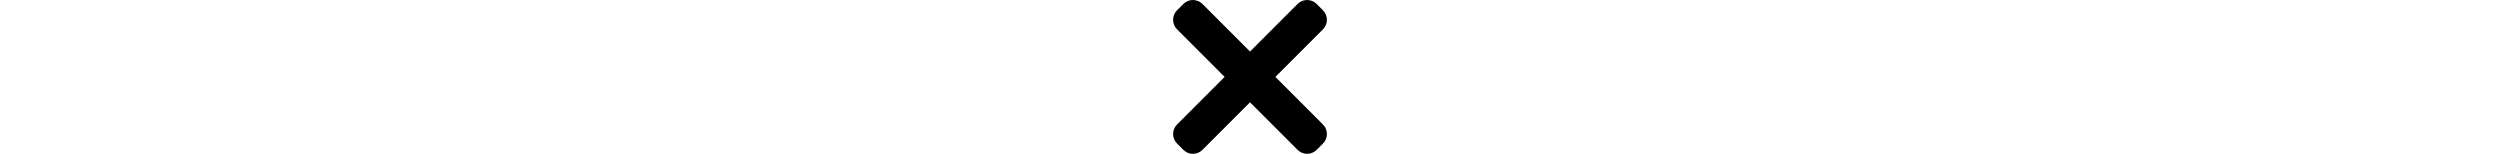
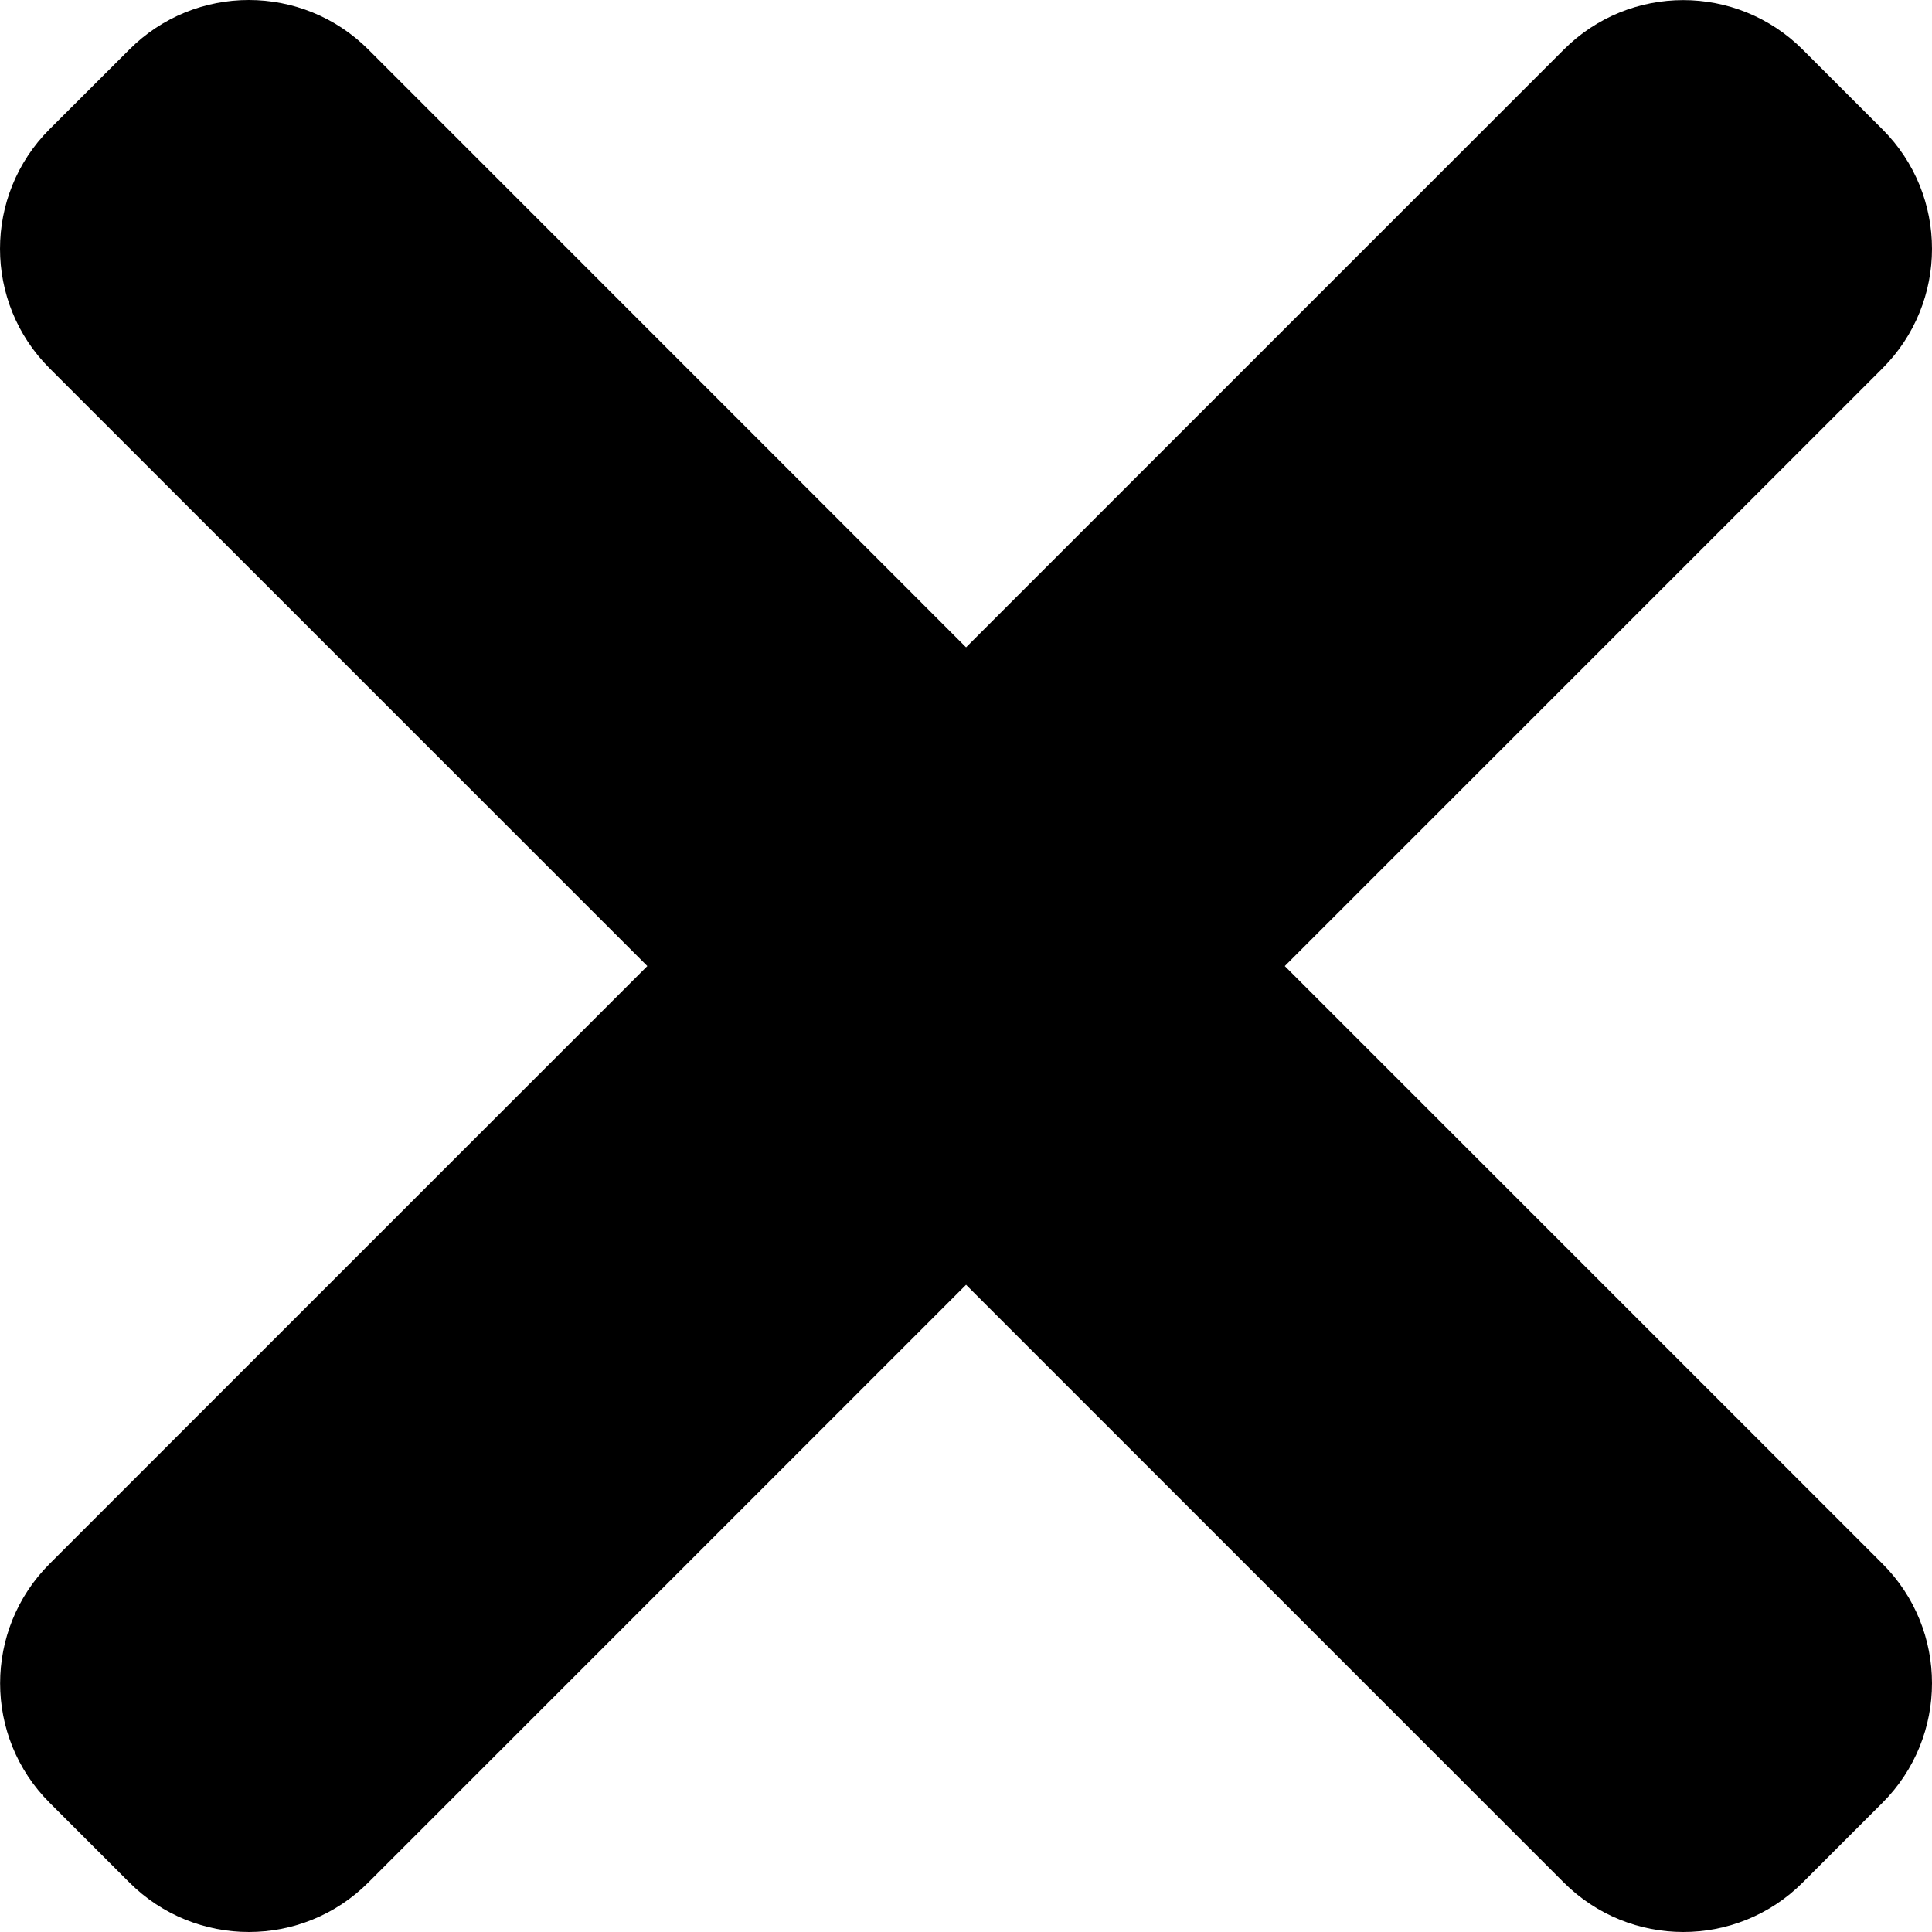
- <svg xmlns="http://www.w3.org/2000/svg" height="30px" viewBox="0 0 365.696 365.696" width="365.696pt">
+ <svg xmlns="http://www.w3.org/2000/svg" height="20px" width="20px" viewBox="0 0 365.696 365.696">
  <path d="m243.188 182.859 113.133-113.133c12.5-12.5 12.5-32.766 0-45.246l-15.082-15.082c-12.504-12.504-32.77-12.504-45.25 0l-113.129 113.129-113.133-113.152c-12.5-12.5-32.766-12.5-45.246 0l-15.105 15.082c-12.5 12.504-12.5 32.77 0 45.25l113.152 113.152-113.129 113.129c-12.504 12.504-12.504 32.77 0 45.25l15.082 15.082c12.5 12.5 32.766 12.5 45.246 0l113.133-113.133 113.129 113.133c12.504 12.5 32.77 12.5 45.25 0l15.082-15.082c12.5-12.504 12.5-32.77 0-45.25zm0 0" />
</svg>
